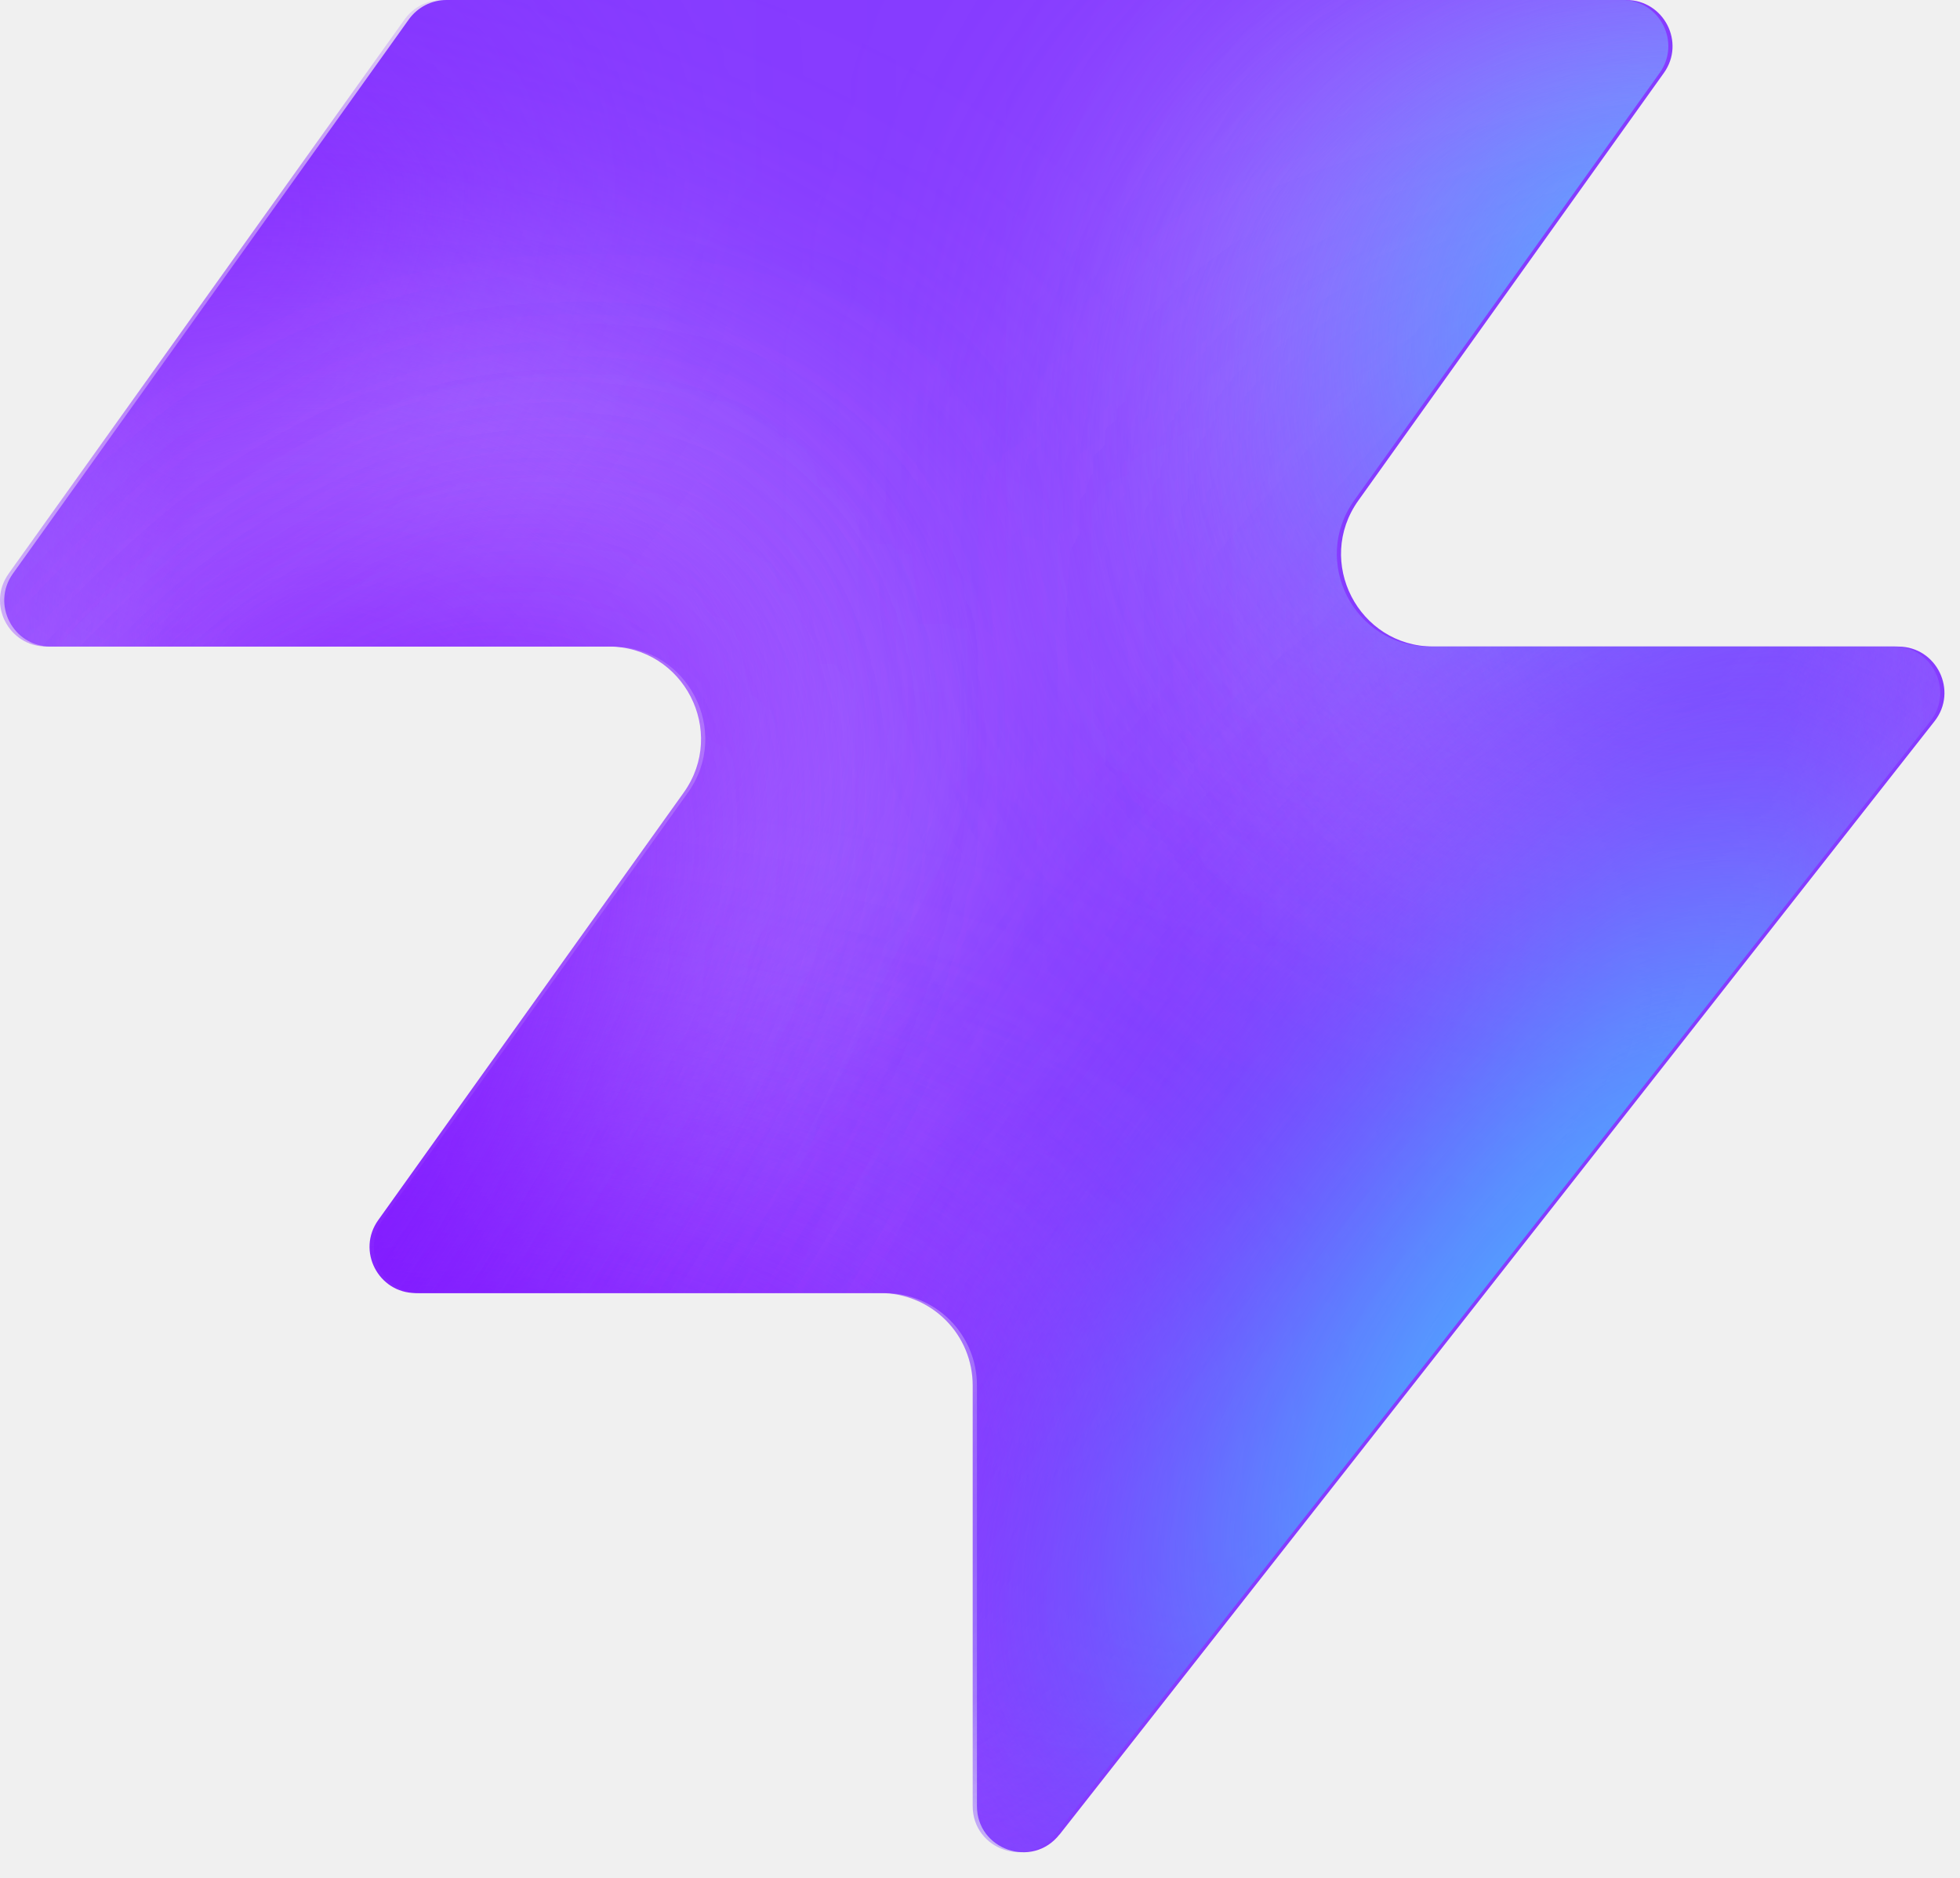
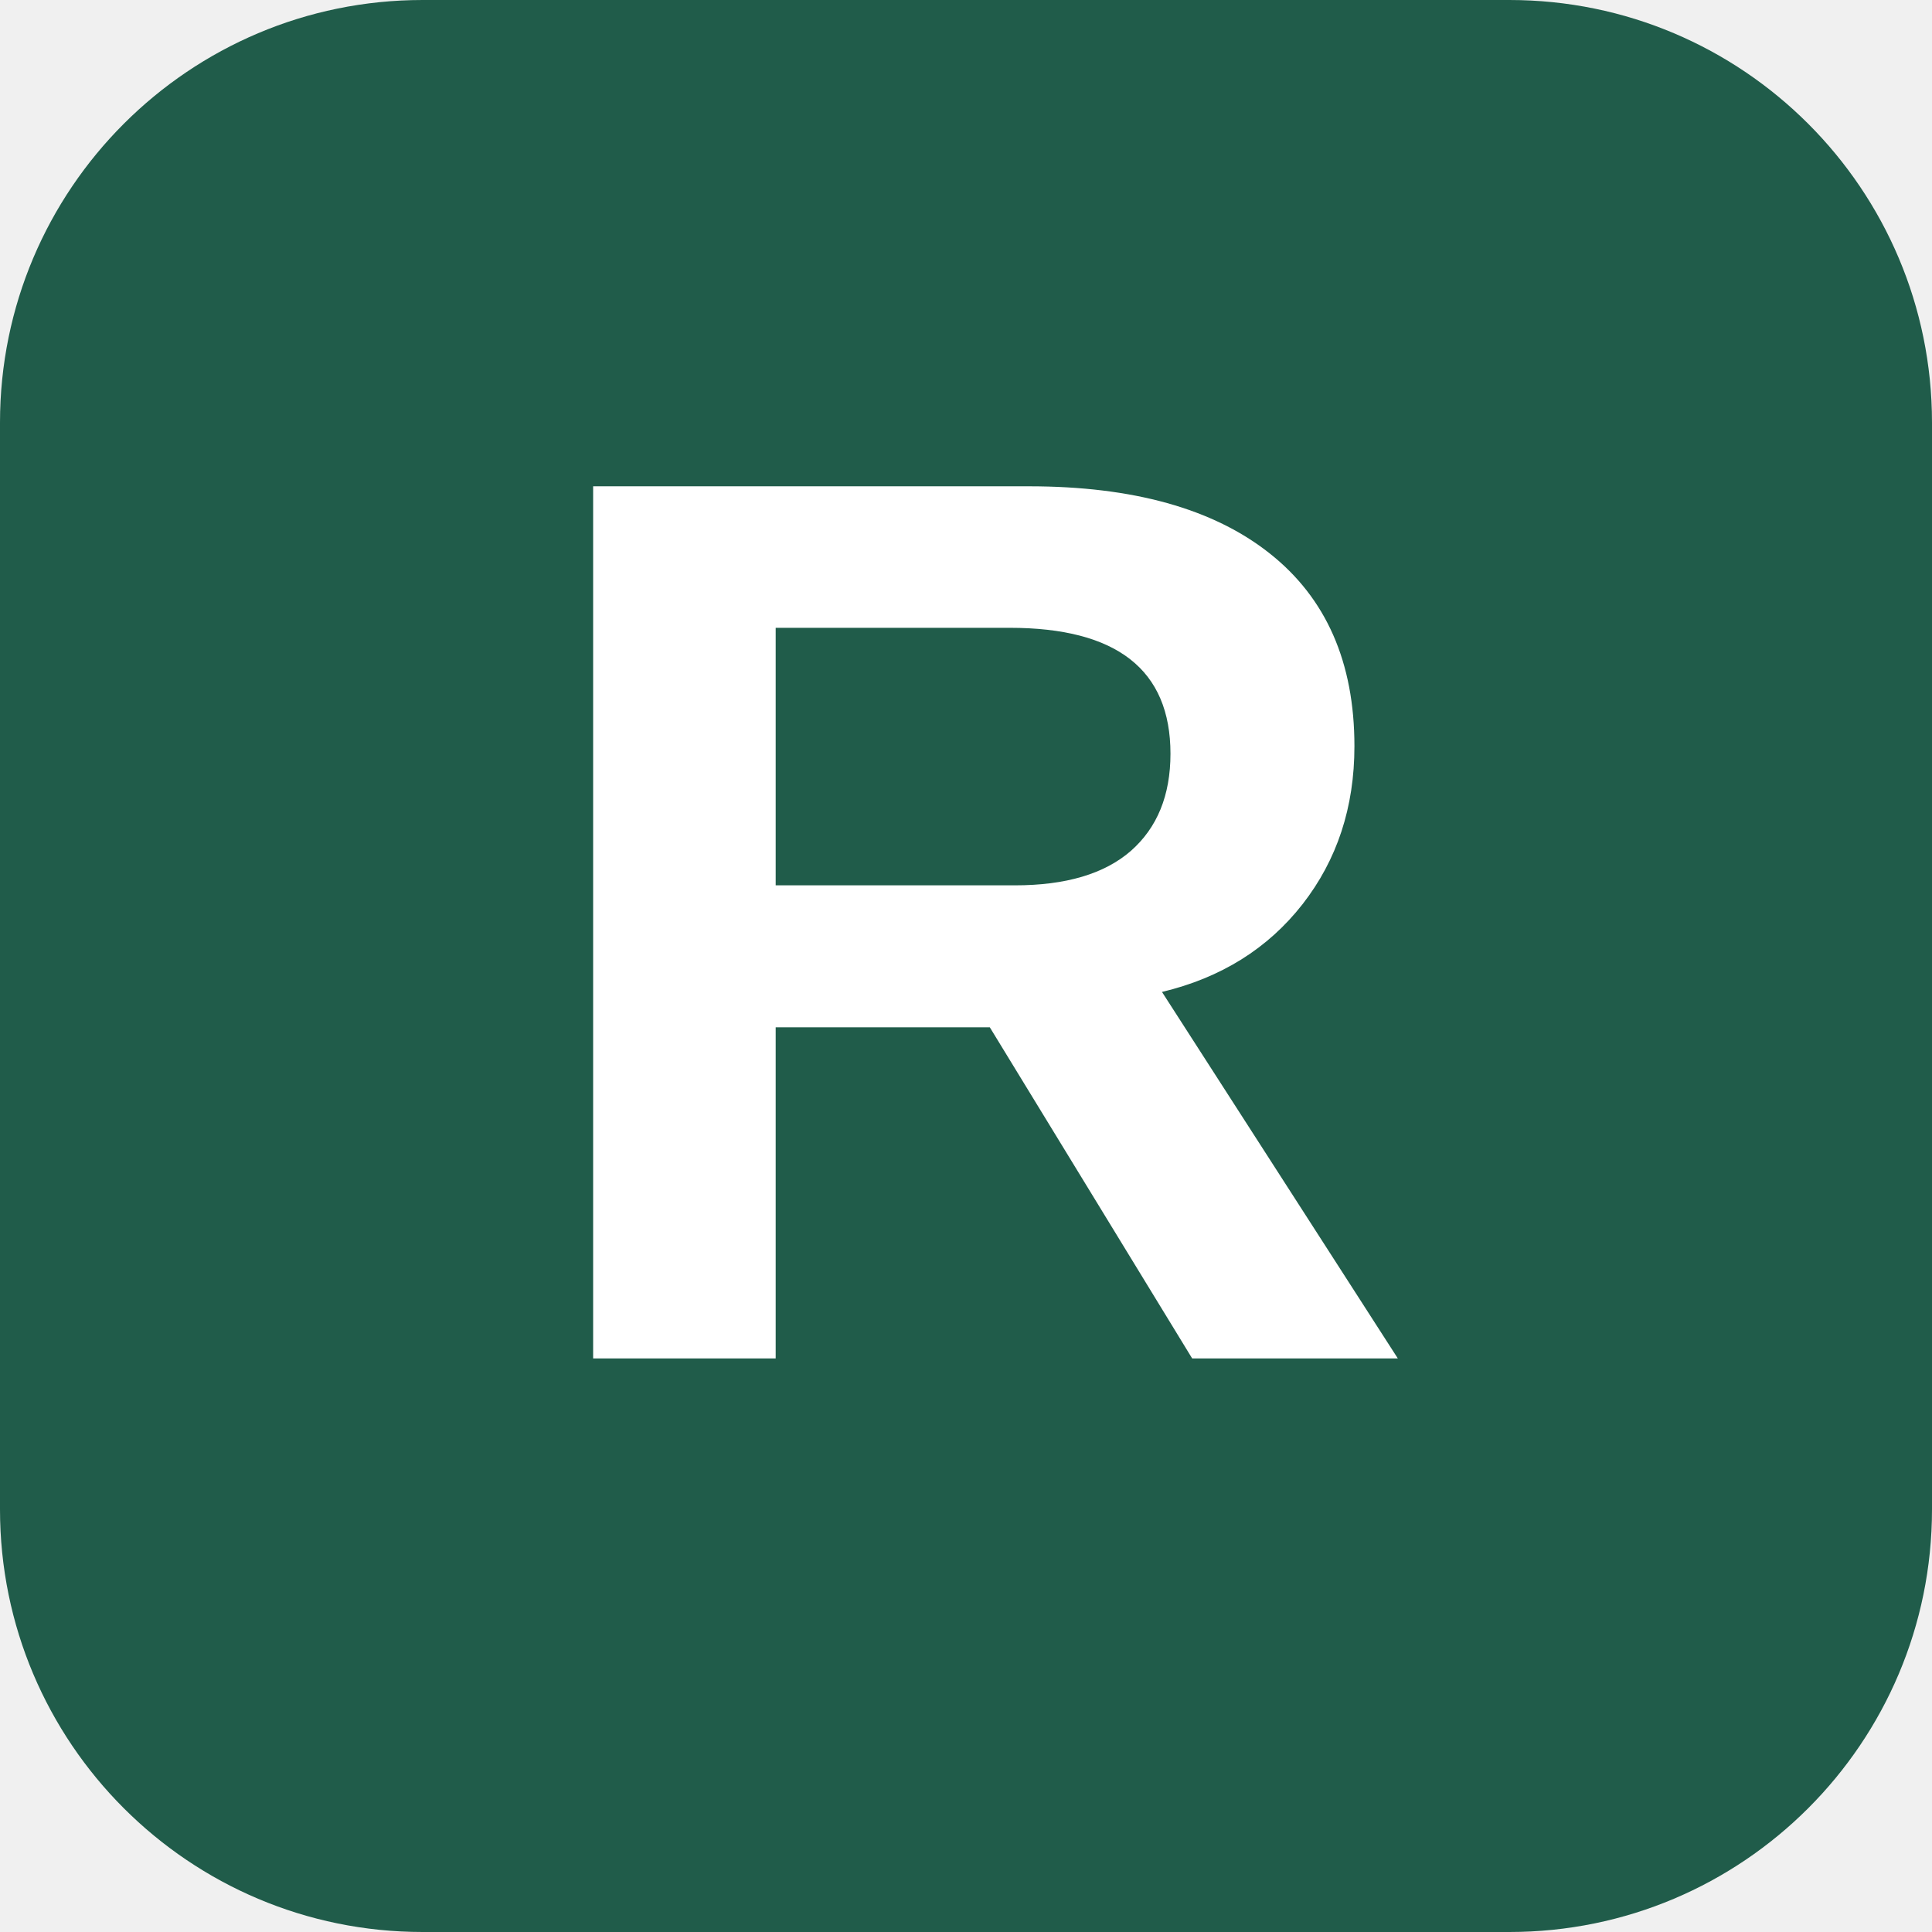
- <svg xmlns="http://www.w3.org/2000/svg" width="48" height="46" fill="none" viewBox="0 0 48 46">
-   <path fill="#863bff" d="M25.946 44.938c-.664.845-2.021.375-2.021-.698V33.937a2.26 2.26 0 0 0-2.262-2.262H10.287c-.92 0-1.456-1.04-.92-1.788l7.48-10.471c1.07-1.497 0-3.578-1.842-3.578H1.237c-.92 0-1.456-1.04-.92-1.788L10.013.474c.214-.297.556-.474.92-.474h28.894c.92 0 1.456 1.04.92 1.788l-7.48 10.471c-1.07 1.498 0 3.579 1.842 3.579h11.377c.943 0 1.473 1.088.89 1.83L25.947 44.94z" style="fill:#863bff;fill:color(display-p3 .525 .23 1);fill-opacity:1" />
-   <mask id="a" width="48" height="46" x="0" y="0" maskUnits="userSpaceOnUse" style="mask-type:alpha">
-     <path fill="#000" d="M25.842 44.938c-.664.844-2.021.375-2.021-.698V33.937a2.26 2.26 0 0 0-2.262-2.262H10.183c-.92 0-1.456-1.04-.92-1.788l7.48-10.471c1.07-1.498 0-3.579-1.842-3.579H1.133c-.92 0-1.456-1.04-.92-1.787L9.91.473c.214-.297.556-.474.92-.474h28.894c.92 0 1.456 1.04.92 1.788l-7.48 10.471c-1.07 1.498 0 3.578 1.842 3.578h11.377c.943 0 1.473 1.088.89 1.832L25.843 44.94z" style="fill:#000;fill-opacity:1" />
-   </mask>
-   <g mask="url(#a)">
-     <g filter="url(#b)">
-       <ellipse cx="5.508" cy="14.704" fill="#ede6ff" rx="5.508" ry="14.704" style="fill:#ede6ff;fill:color(display-p3 .927 .903 1);fill-opacity:1" transform="matrix(.00324 1 1 -.00324 -4.47 31.516)" />
-     </g>
-     <g filter="url(#c)">
-       <ellipse cx="10.399" cy="29.851" fill="#ede6ff" rx="10.399" ry="29.851" style="fill:#ede6ff;fill:color(display-p3 .927 .903 1);fill-opacity:1" transform="matrix(.00324 1 1 -.00324 -39.328 7.883)" />
-     </g>
-     <g filter="url(#d)">
-       <ellipse cx="5.508" cy="30.487" fill="#7e14ff" rx="5.508" ry="30.487" style="fill:#7e14ff;fill:color(display-p3 .492 .077 1);fill-opacity:1" transform="rotate(89.814 -25.913 -14.639)scale(1 -1)" />
-     </g>
-     <g filter="url(#e)">
-       <ellipse cx="5.508" cy="30.599" fill="#7e14ff" rx="5.508" ry="30.599" style="fill:#7e14ff;fill:color(display-p3 .492 .077 1);fill-opacity:1" transform="rotate(89.814 -32.644 -3.334)scale(1 -1)" />
-     </g>
-     <g filter="url(#f)">
-       <ellipse cx="5.508" cy="30.599" fill="#7e14ff" rx="5.508" ry="30.599" style="fill:#7e14ff;fill:color(display-p3 .492 .077 1);fill-opacity:1" transform="matrix(.00324 1 1 -.00324 -34.34 30.47)" />
-     </g>
-     <g filter="url(#g)">
-       <ellipse cx="14.072" cy="22.078" fill="#ede6ff" rx="14.072" ry="22.078" style="fill:#ede6ff;fill:color(display-p3 .927 .903 1);fill-opacity:1" transform="rotate(93.35 24.506 48.493)scale(-1 1)" />
-     </g>
-     <g filter="url(#h)">
-       <ellipse cx="3.47" cy="21.501" fill="#7e14ff" rx="3.47" ry="21.501" style="fill:#7e14ff;fill:color(display-p3 .492 .077 1);fill-opacity:1" transform="rotate(89.009 28.708 47.59)scale(-1 1)" />
-     </g>
-     <g filter="url(#i)">
-       <ellipse cx="3.47" cy="21.501" fill="#7e14ff" rx="3.47" ry="21.501" style="fill:#7e14ff;fill:color(display-p3 .492 .077 1);fill-opacity:1" transform="rotate(89.009 28.708 47.59)scale(-1 1)" />
-     </g>
-     <g filter="url(#j)">
-       <ellipse cx=".387" cy="8.972" fill="#7e14ff" rx="4.407" ry="29.108" style="fill:#7e14ff;fill:color(display-p3 .492 .077 1);fill-opacity:1" transform="rotate(39.51 .387 8.972)" />
-     </g>
-     <g filter="url(#k)">
-       <ellipse cx="47.523" cy="-6.092" fill="#7e14ff" rx="4.407" ry="29.108" style="fill:#7e14ff;fill:color(display-p3 .492 .077 1);fill-opacity:1" transform="rotate(37.892 47.523 -6.092)" />
-     </g>
-     <g filter="url(#l)">
-       <ellipse cx="41.412" cy="6.333" fill="#47bfff" rx="5.971" ry="9.665" style="fill:#47bfff;fill:color(display-p3 .28 .748 1);fill-opacity:1" transform="rotate(37.892 41.412 6.333)" />
-     </g>
-     <g filter="url(#m)">
-       <ellipse cx="-1.879" cy="38.332" fill="#7e14ff" rx="4.407" ry="29.108" style="fill:#7e14ff;fill:color(display-p3 .492 .077 1);fill-opacity:1" transform="rotate(37.892 -1.88 38.332)" />
-     </g>
-     <g filter="url(#n)">
-       <ellipse cx="-1.879" cy="38.332" fill="#7e14ff" rx="4.407" ry="29.108" style="fill:#7e14ff;fill:color(display-p3 .492 .077 1);fill-opacity:1" transform="rotate(37.892 -1.88 38.332)" />
-     </g>
-     <g filter="url(#o)">
-       <ellipse cx="35.651" cy="29.907" fill="#7e14ff" rx="4.407" ry="29.108" style="fill:#7e14ff;fill:color(display-p3 .492 .077 1);fill-opacity:1" transform="rotate(37.892 35.651 29.907)" />
-     </g>
-     <g filter="url(#p)">
-       <ellipse cx="38.418" cy="32.4" fill="#47bfff" rx="5.971" ry="15.297" style="fill:#47bfff;fill:color(display-p3 .28 .748 1);fill-opacity:1" transform="rotate(37.892 38.418 32.4)" />
-     </g>
-   </g>
-   <defs>
-     <filter id="b" width="60.045" height="41.654" x="-19.77" y="16.149" color-interpolation-filters="sRGB" filterUnits="userSpaceOnUse">
-       <feFlood flood-opacity="0" result="BackgroundImageFix" />
-       <feBlend in="SourceGraphic" in2="BackgroundImageFix" result="shape" />
-       <feGaussianBlur result="effect1_foregroundBlur_2002_17158" stdDeviation="7.659" />
-     </filter>
-     <filter id="c" width="90.34" height="51.437" x="-54.613" y="-7.533" color-interpolation-filters="sRGB" filterUnits="userSpaceOnUse">
-       <feFlood flood-opacity="0" result="BackgroundImageFix" />
-       <feBlend in="SourceGraphic" in2="BackgroundImageFix" result="shape" />
-       <feGaussianBlur result="effect1_foregroundBlur_2002_17158" stdDeviation="7.659" />
-     </filter>
-     <filter id="d" width="79.355" height="29.4" x="-49.64" y="2.03" color-interpolation-filters="sRGB" filterUnits="userSpaceOnUse">
-       <feFlood flood-opacity="0" result="BackgroundImageFix" />
-       <feBlend in="SourceGraphic" in2="BackgroundImageFix" result="shape" />
-       <feGaussianBlur result="effect1_foregroundBlur_2002_17158" stdDeviation="4.596" />
-     </filter>
-     <filter id="e" width="79.579" height="29.4" x="-45.045" y="20.029" color-interpolation-filters="sRGB" filterUnits="userSpaceOnUse">
-       <feFlood flood-opacity="0" result="BackgroundImageFix" />
-       <feBlend in="SourceGraphic" in2="BackgroundImageFix" result="shape" />
-       <feGaussianBlur result="effect1_foregroundBlur_2002_17158" stdDeviation="4.596" />
-     </filter>
-     <filter id="f" width="79.579" height="29.4" x="-43.513" y="21.178" color-interpolation-filters="sRGB" filterUnits="userSpaceOnUse">
-       <feFlood flood-opacity="0" result="BackgroundImageFix" />
-       <feBlend in="SourceGraphic" in2="BackgroundImageFix" result="shape" />
-       <feGaussianBlur result="effect1_foregroundBlur_2002_17158" stdDeviation="4.596" />
-     </filter>
-     <filter id="g" width="74.749" height="58.852" x="15.756" y="-17.901" color-interpolation-filters="sRGB" filterUnits="userSpaceOnUse">
-       <feFlood flood-opacity="0" result="BackgroundImageFix" />
-       <feBlend in="SourceGraphic" in2="BackgroundImageFix" result="shape" />
-       <feGaussianBlur result="effect1_foregroundBlur_2002_17158" stdDeviation="7.659" />
-     </filter>
-     <filter id="h" width="61.377" height="25.362" x="23.548" y="2.284" color-interpolation-filters="sRGB" filterUnits="userSpaceOnUse">
-       <feFlood flood-opacity="0" result="BackgroundImageFix" />
-       <feBlend in="SourceGraphic" in2="BackgroundImageFix" result="shape" />
-       <feGaussianBlur result="effect1_foregroundBlur_2002_17158" stdDeviation="4.596" />
-     </filter>
-     <filter id="i" width="61.377" height="25.362" x="23.548" y="2.284" color-interpolation-filters="sRGB" filterUnits="userSpaceOnUse">
-       <feFlood flood-opacity="0" result="BackgroundImageFix" />
-       <feBlend in="SourceGraphic" in2="BackgroundImageFix" result="shape" />
-       <feGaussianBlur result="effect1_foregroundBlur_2002_17158" stdDeviation="4.596" />
-     </filter>
-     <filter id="j" width="56.045" height="63.649" x="-27.636" y="-22.853" color-interpolation-filters="sRGB" filterUnits="userSpaceOnUse">
-       <feFlood flood-opacity="0" result="BackgroundImageFix" />
-       <feBlend in="SourceGraphic" in2="BackgroundImageFix" result="shape" />
-       <feGaussianBlur result="effect1_foregroundBlur_2002_17158" stdDeviation="4.596" />
-     </filter>
-     <filter id="k" width="54.814" height="64.646" x="20.116" y="-38.415" color-interpolation-filters="sRGB" filterUnits="userSpaceOnUse">
-       <feFlood flood-opacity="0" result="BackgroundImageFix" />
-       <feBlend in="SourceGraphic" in2="BackgroundImageFix" result="shape" />
-       <feGaussianBlur result="effect1_foregroundBlur_2002_17158" stdDeviation="4.596" />
-     </filter>
-     <filter id="l" width="33.541" height="35.313" x="24.641" y="-11.323" color-interpolation-filters="sRGB" filterUnits="userSpaceOnUse">
-       <feFlood flood-opacity="0" result="BackgroundImageFix" />
-       <feBlend in="SourceGraphic" in2="BackgroundImageFix" result="shape" />
-       <feGaussianBlur result="effect1_foregroundBlur_2002_17158" stdDeviation="4.596" />
-     </filter>
-     <filter id="m" width="54.814" height="64.646" x="-29.286" y="6.009" color-interpolation-filters="sRGB" filterUnits="userSpaceOnUse">
-       <feFlood flood-opacity="0" result="BackgroundImageFix" />
-       <feBlend in="SourceGraphic" in2="BackgroundImageFix" result="shape" />
-       <feGaussianBlur result="effect1_foregroundBlur_2002_17158" stdDeviation="4.596" />
-     </filter>
-     <filter id="n" width="54.814" height="64.646" x="-29.286" y="6.009" color-interpolation-filters="sRGB" filterUnits="userSpaceOnUse">
-       <feFlood flood-opacity="0" result="BackgroundImageFix" />
-       <feBlend in="SourceGraphic" in2="BackgroundImageFix" result="shape" />
-       <feGaussianBlur result="effect1_foregroundBlur_2002_17158" stdDeviation="4.596" />
-     </filter>
-     <filter id="o" width="54.814" height="64.646" x="8.244" y="-2.416" color-interpolation-filters="sRGB" filterUnits="userSpaceOnUse">
-       <feFlood flood-opacity="0" result="BackgroundImageFix" />
-       <feBlend in="SourceGraphic" in2="BackgroundImageFix" result="shape" />
-       <feGaussianBlur result="effect1_foregroundBlur_2002_17158" stdDeviation="4.596" />
-     </filter>
-     <filter id="p" width="39.409" height="43.623" x="18.713" y="10.588" color-interpolation-filters="sRGB" filterUnits="userSpaceOnUse">
-       <feFlood flood-opacity="0" result="BackgroundImageFix" />
-       <feBlend in="SourceGraphic" in2="BackgroundImageFix" result="shape" />
-       <feGaussianBlur result="effect1_foregroundBlur_2002_17158" stdDeviation="4.596" />
-     </filter>
-   </defs>
+ <svg xmlns="http://www.w3.org/2000/svg" viewBox="0 0 64 64">
+   <rect width="64" height="64" rx="14" fill="#205c4a" />
+   <text x="32" y="45" text-anchor="middle" font-family="Arial, Helvetica, sans-serif" font-size="42" font-weight="700" fill="#ffffff">R</text>
</svg>
